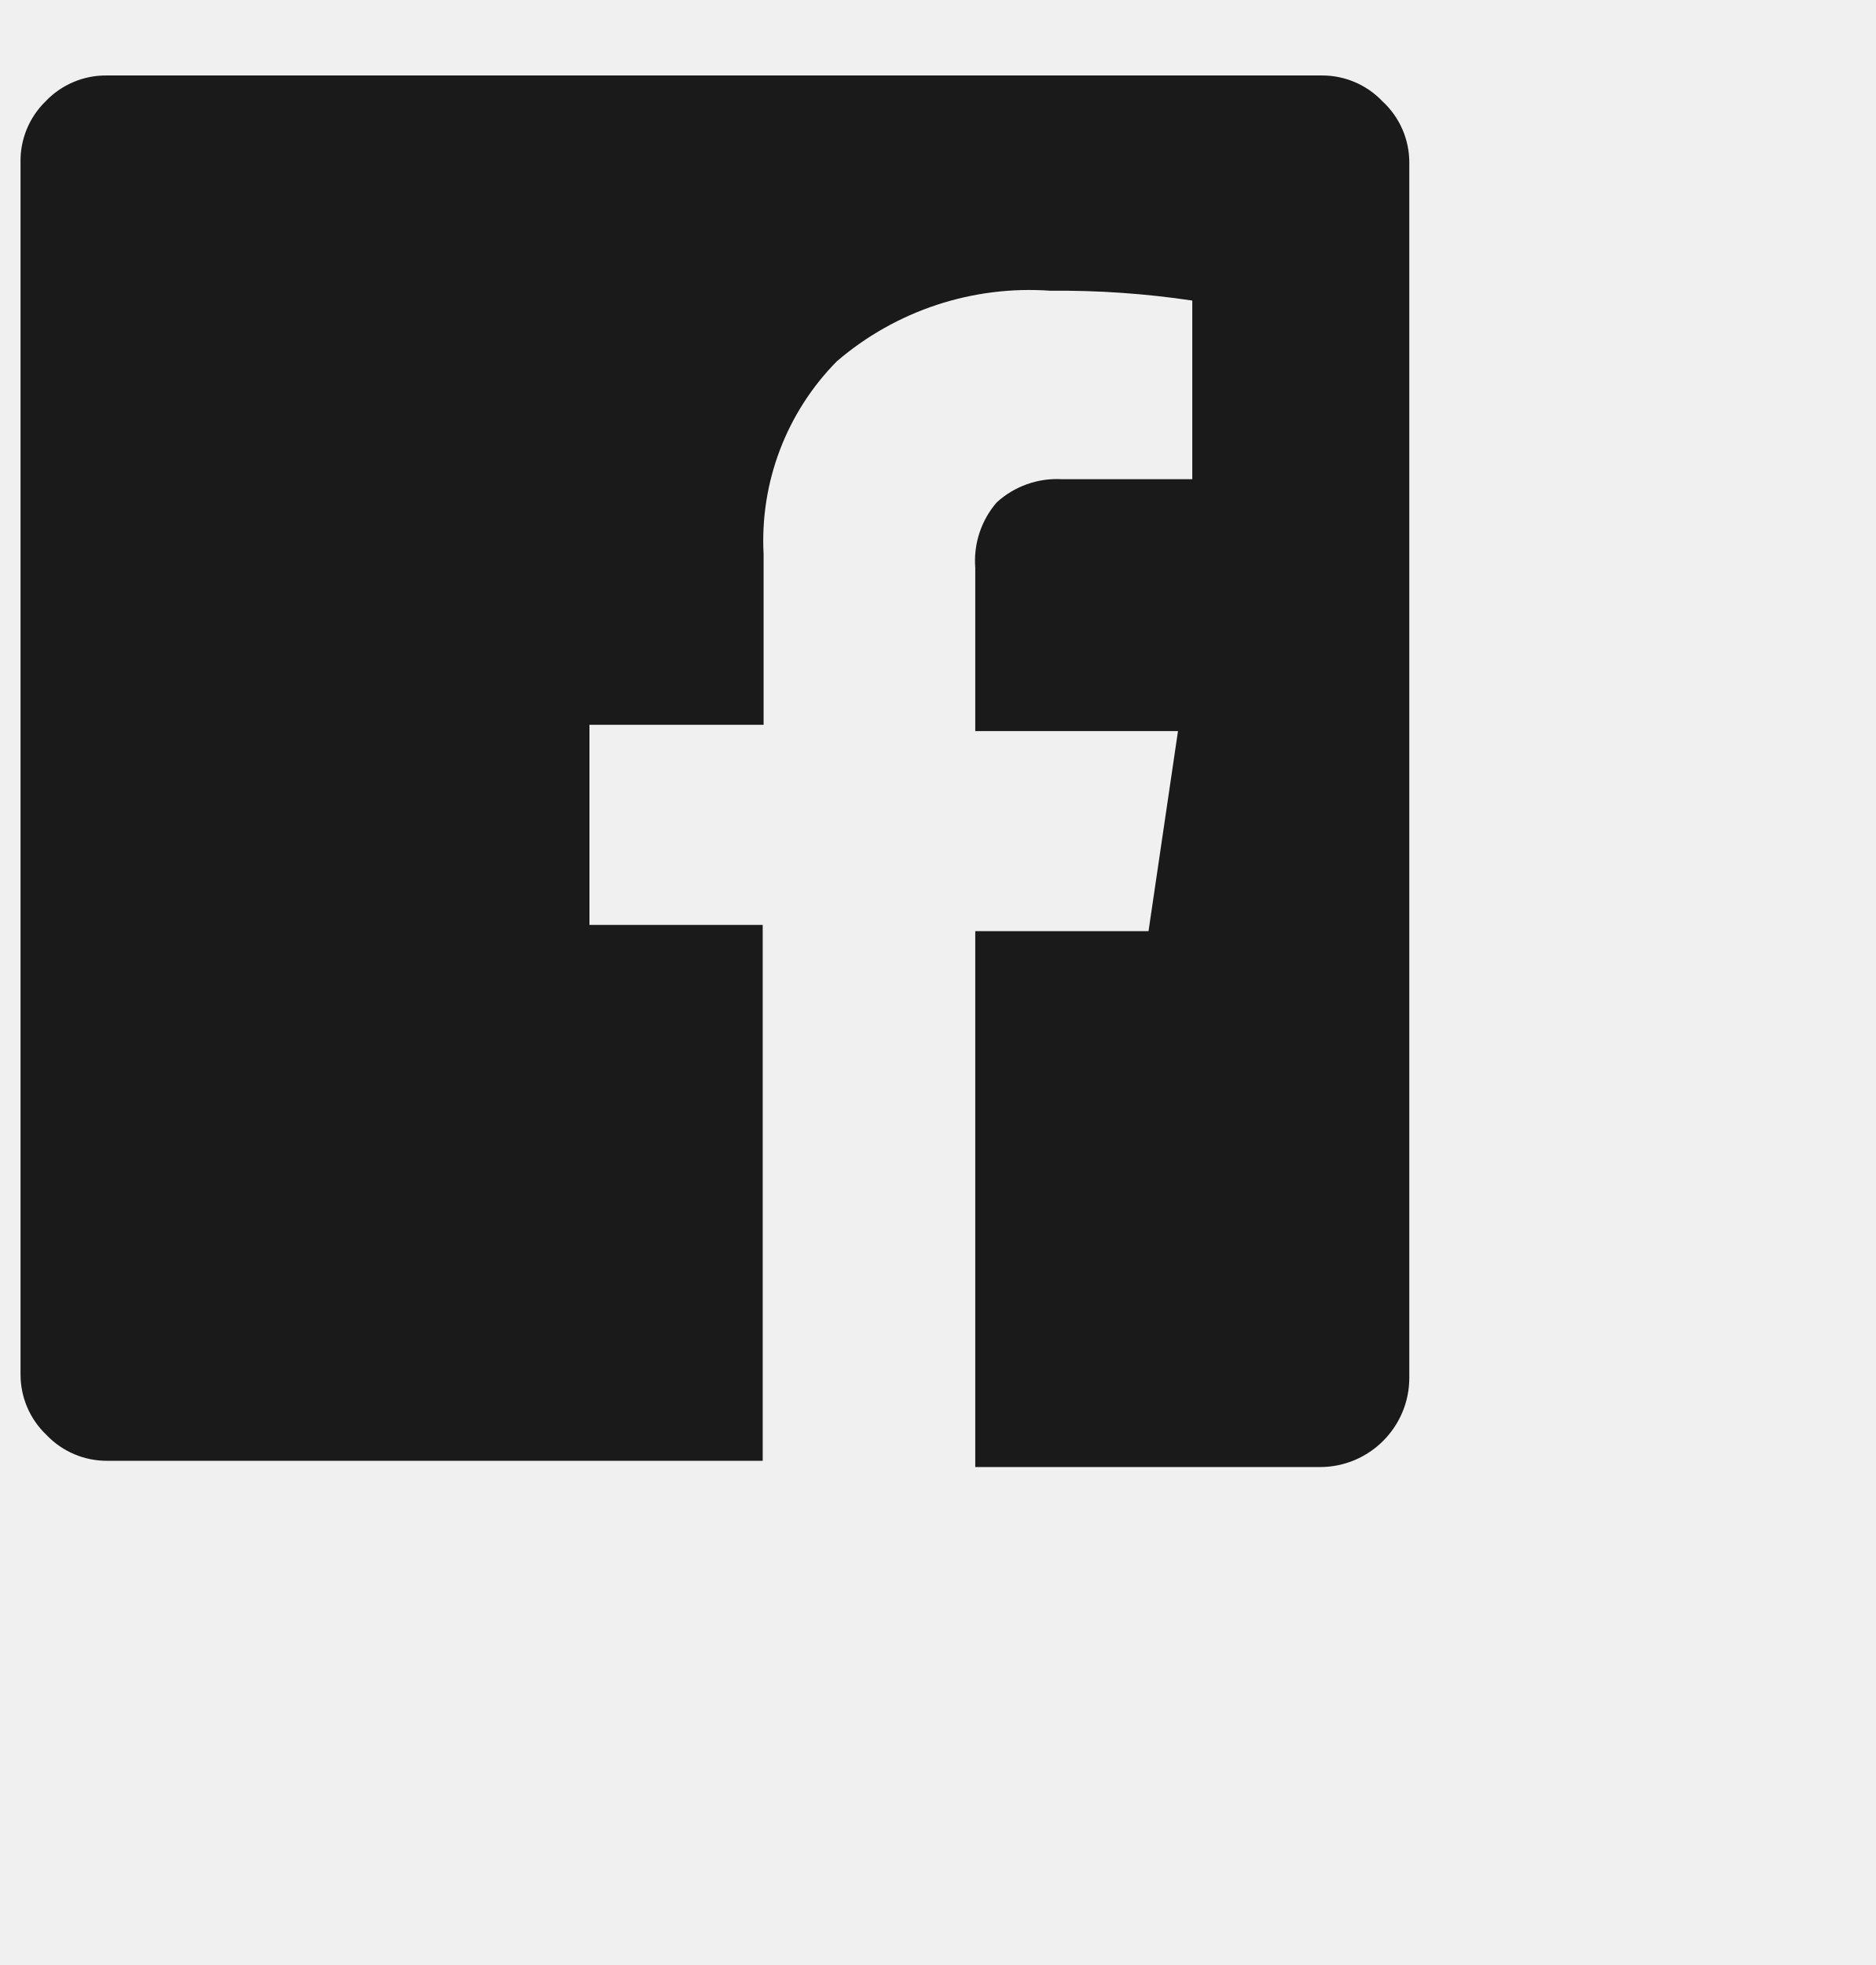
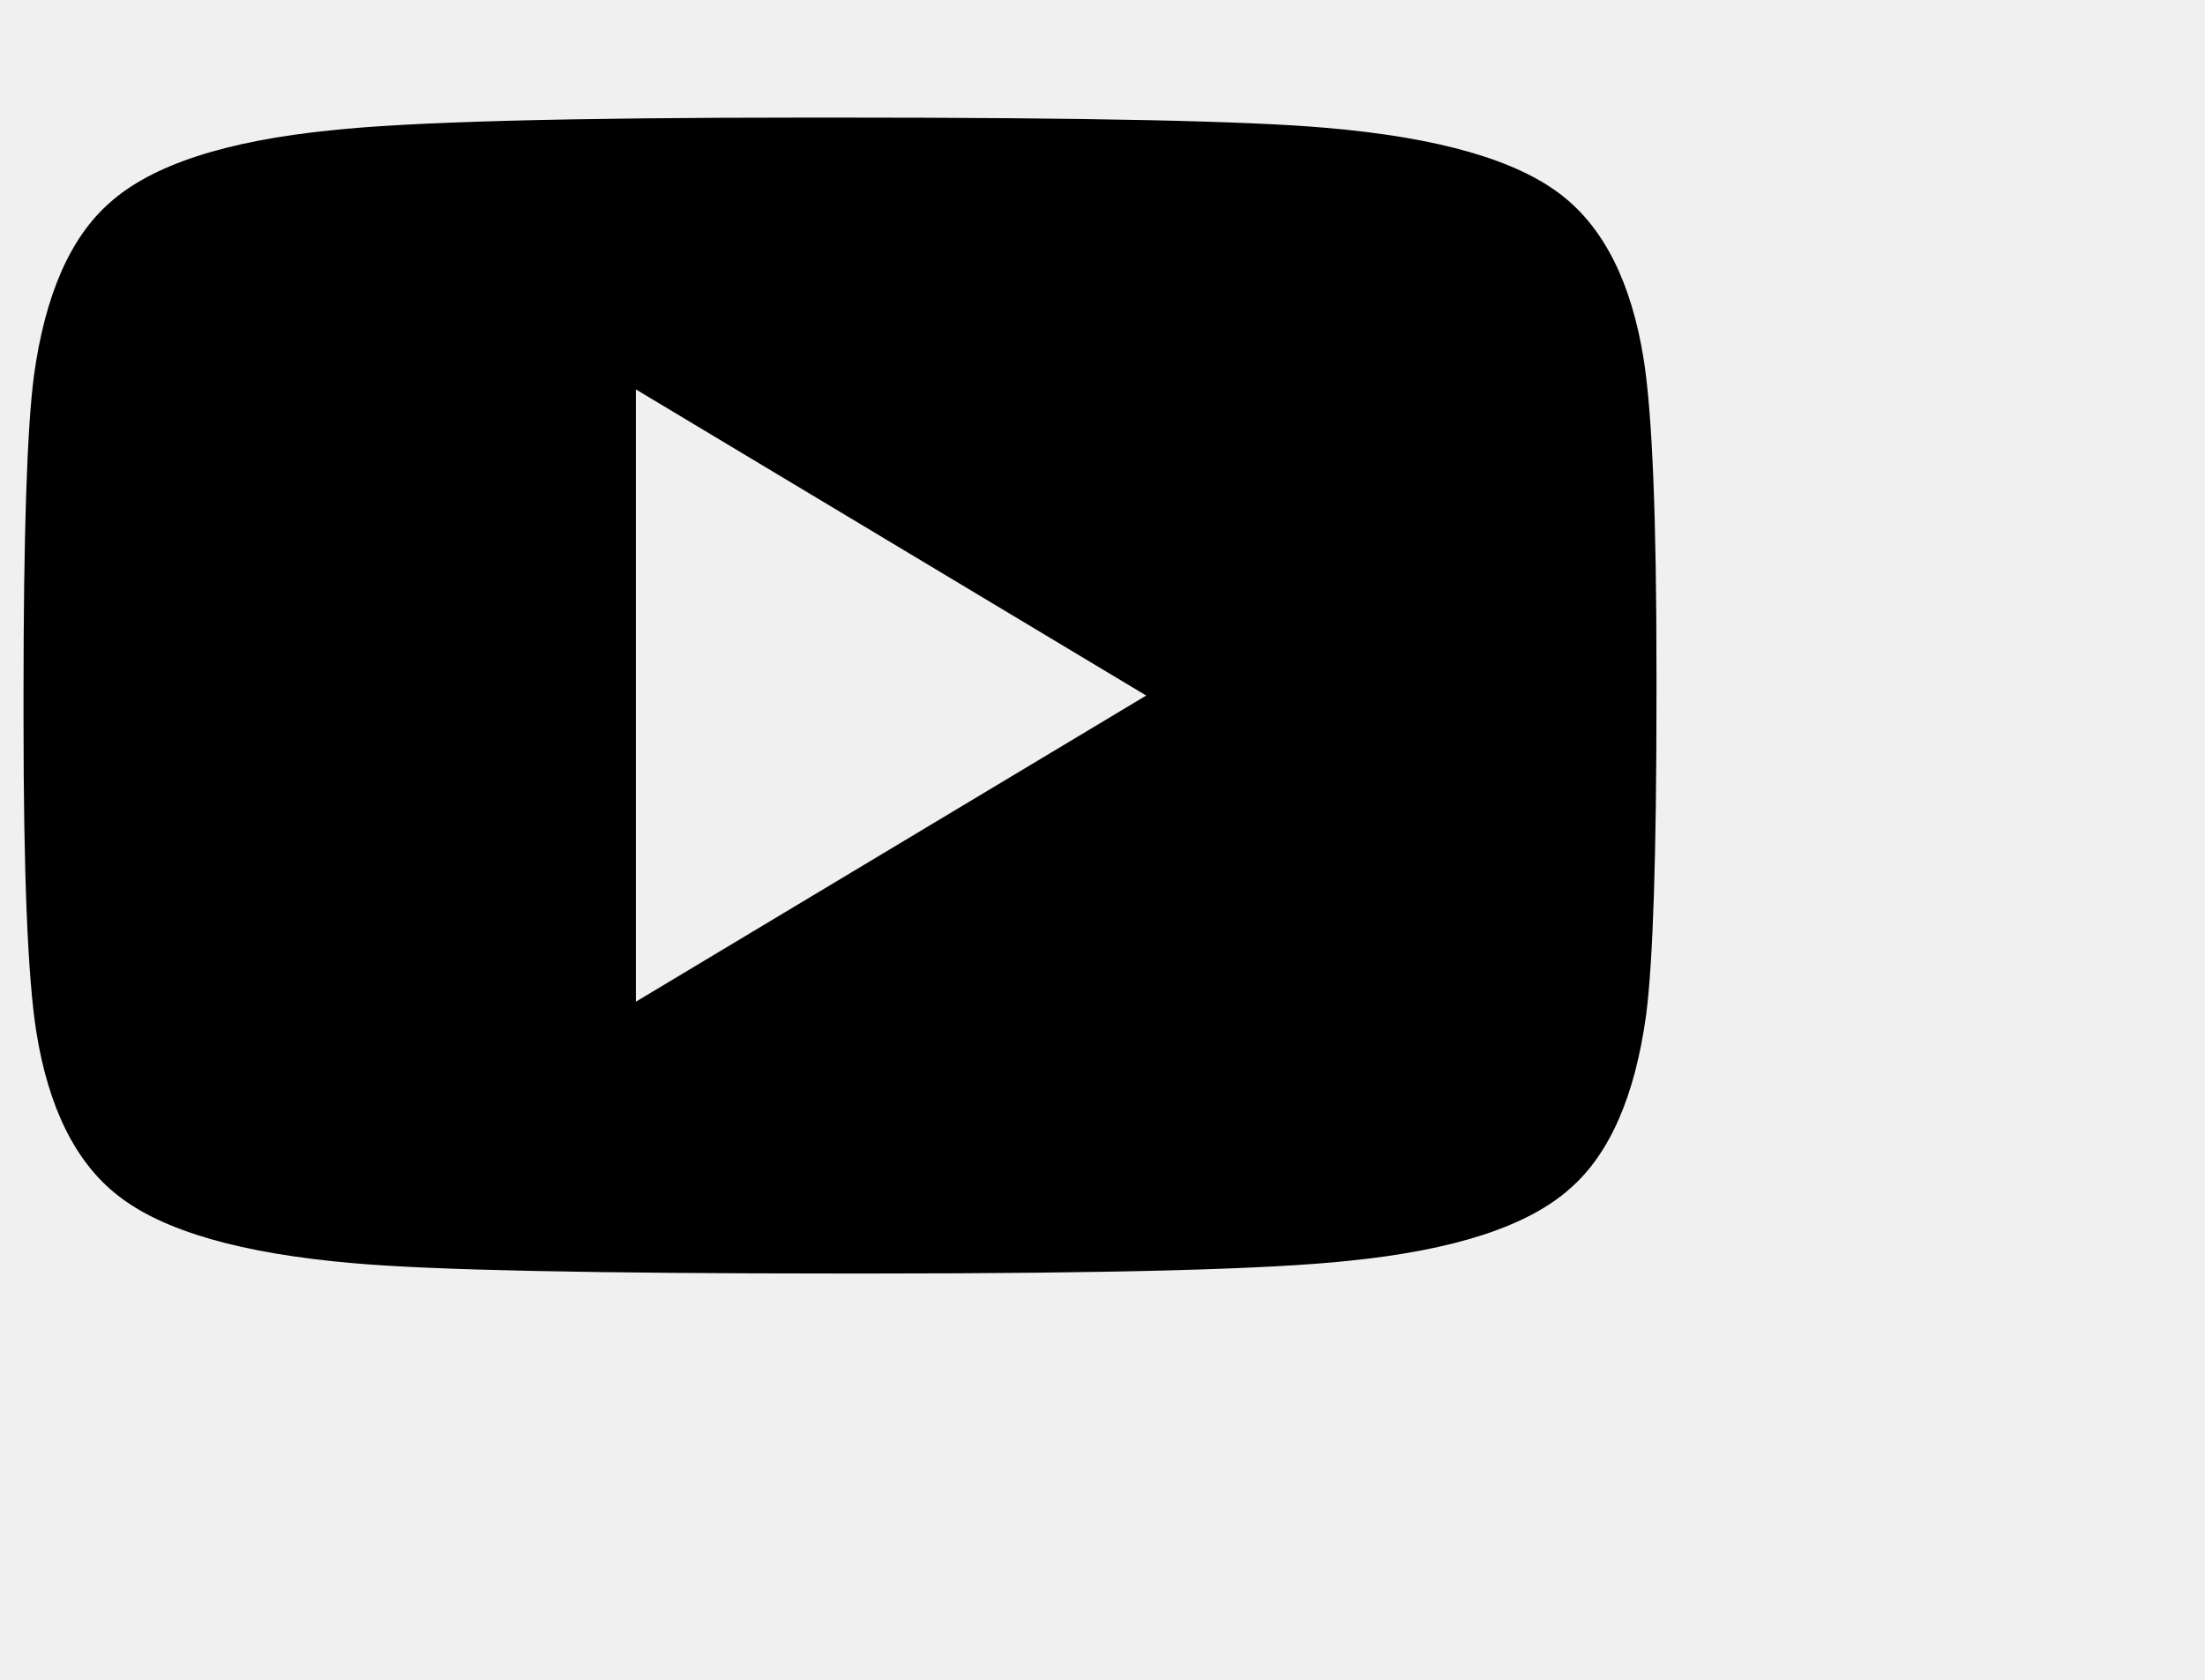
- <svg xmlns="http://www.w3.org/2000/svg" width="21" height="22" fill="none">
-   <g clip-path="url(#clip0_1238_999)">
-     <path d="M15.78 1.825v13.6a1 1 0 01-1 1h-3.86v-6h1.94l.33-2.24h-2.27v-1.83a1 1 0 01.24-.73 1 1 0 01.73-.26h1.46v-2a10.13 10.13 0 00-1.59-.11 3.31 3.31 0 00-2.39.79 2.86 2.86 0 00-.82 2.16v1.91H6.6v2.24h1.94v6H1.2a.93.93 0 01-.68-.29.93.93 0 01-.29-.68V1.825a.93.93 0 01.28-.69.93.93 0 01.69-.29h13.6a.93.93 0 01.68.29.93.93 0 01.3.69z" fill="#1A1A1A" />
+ <svg xmlns="http://www.w3.org/2000/svg" width="21" height="16" fill="none">
+   <g clip-path="url(#clip0_1238_1013)">
+     <path fill-rule="evenodd" clip-rule="evenodd" d="M8 1.12c2.349 0 3.893.032 4.632.098 1.068.091 1.818.307 2.248.647.4.314.658.832.774 1.556.082.517.122 1.51.122 2.977v.227c0 1.524-.033 2.539-.099 3.045-.106.77-.346 1.319-.721 1.648-.4.36-1.104.59-2.111.691-.75.081-2.258.121-4.526.121H8c-2.349 0-3.893-.032-4.632-.098-1.068-.091-1.818-.307-2.248-.647-.4-.314-.658-.832-.774-1.556-.082-.517-.122-1.51-.122-2.977v-.227c0-1.524.033-2.539.099-3.045.106-.77.346-1.319.721-1.648.4-.36 1.104-.59 2.111-.691.75-.081 2.258-.121 4.526-.121H8zM6.056 9.541l4.86-2.916-4.86-2.916v5.832z" fill="#000" />
  </g>
  <defs>
-     <clipPath id="clip0_1238_999">
-       <path fill="#fff" transform="translate(0 .625)" d="M0 0h21v21H0z" />
+     <clipPath id="clip0_1238_1013">
+       <path fill="#fff" transform="translate(0 .625)" d="M0 0h21v15H0z" />
    </clipPath>
  </defs>
</svg>
